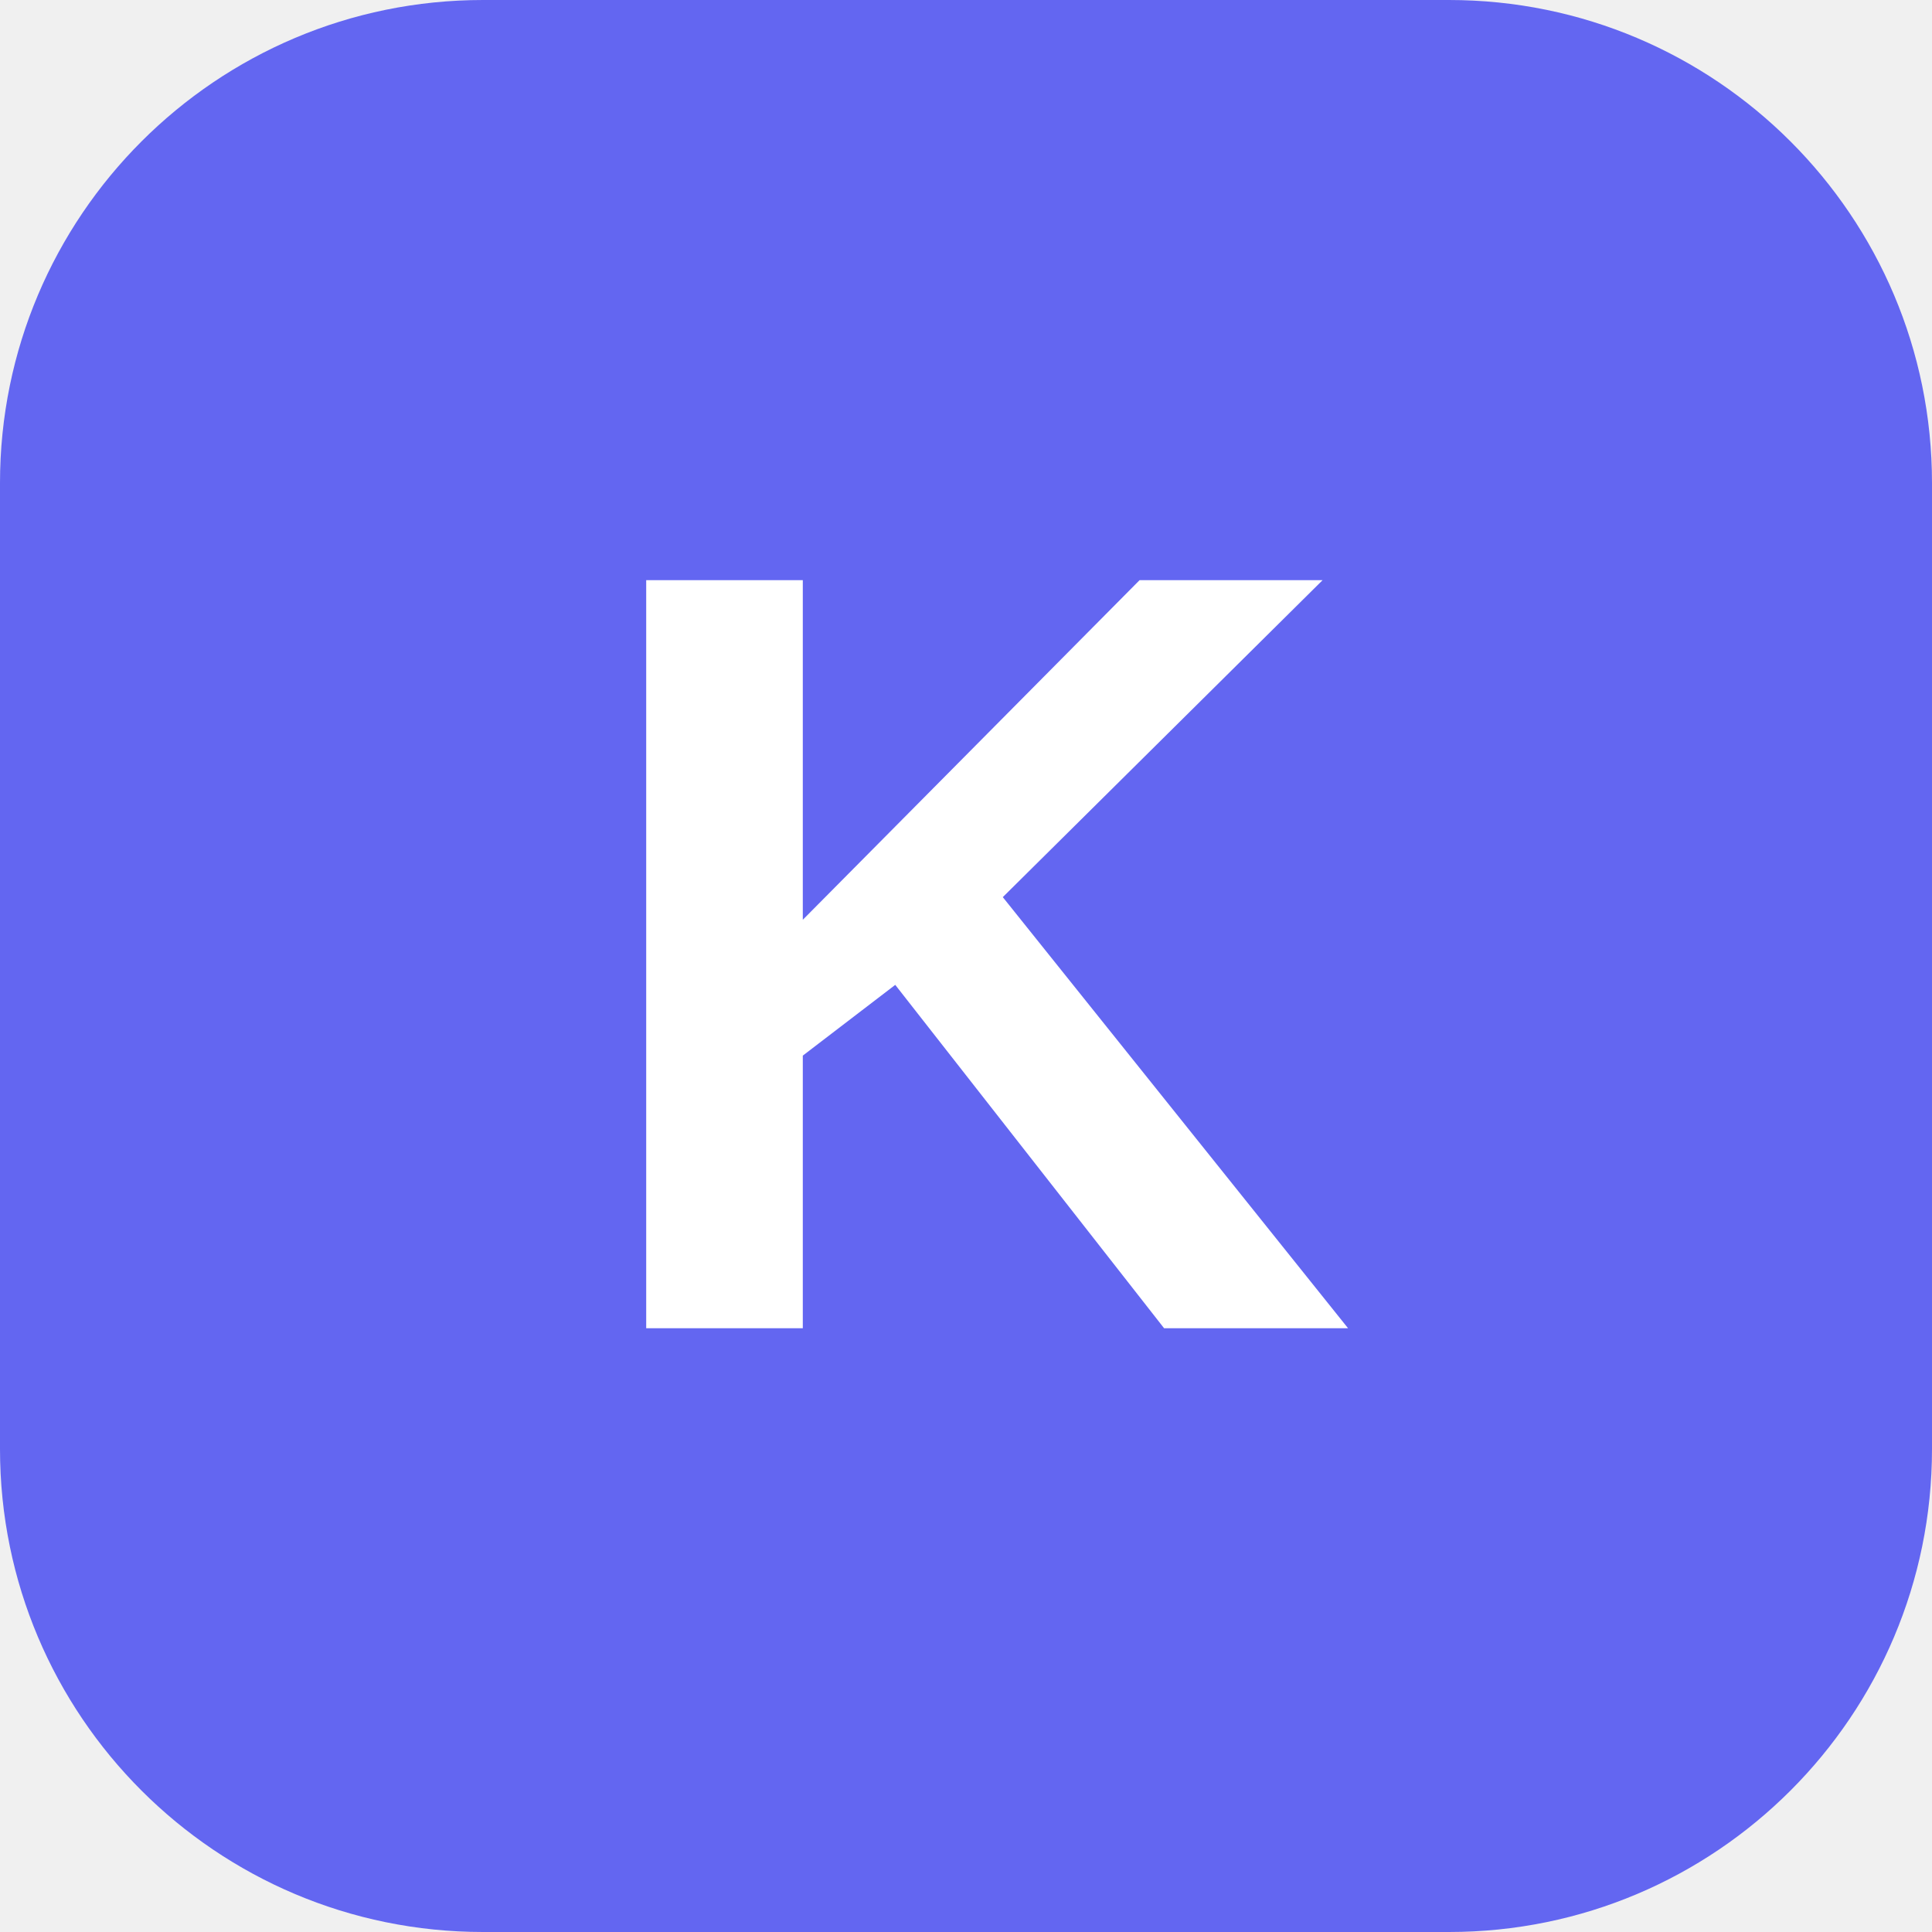
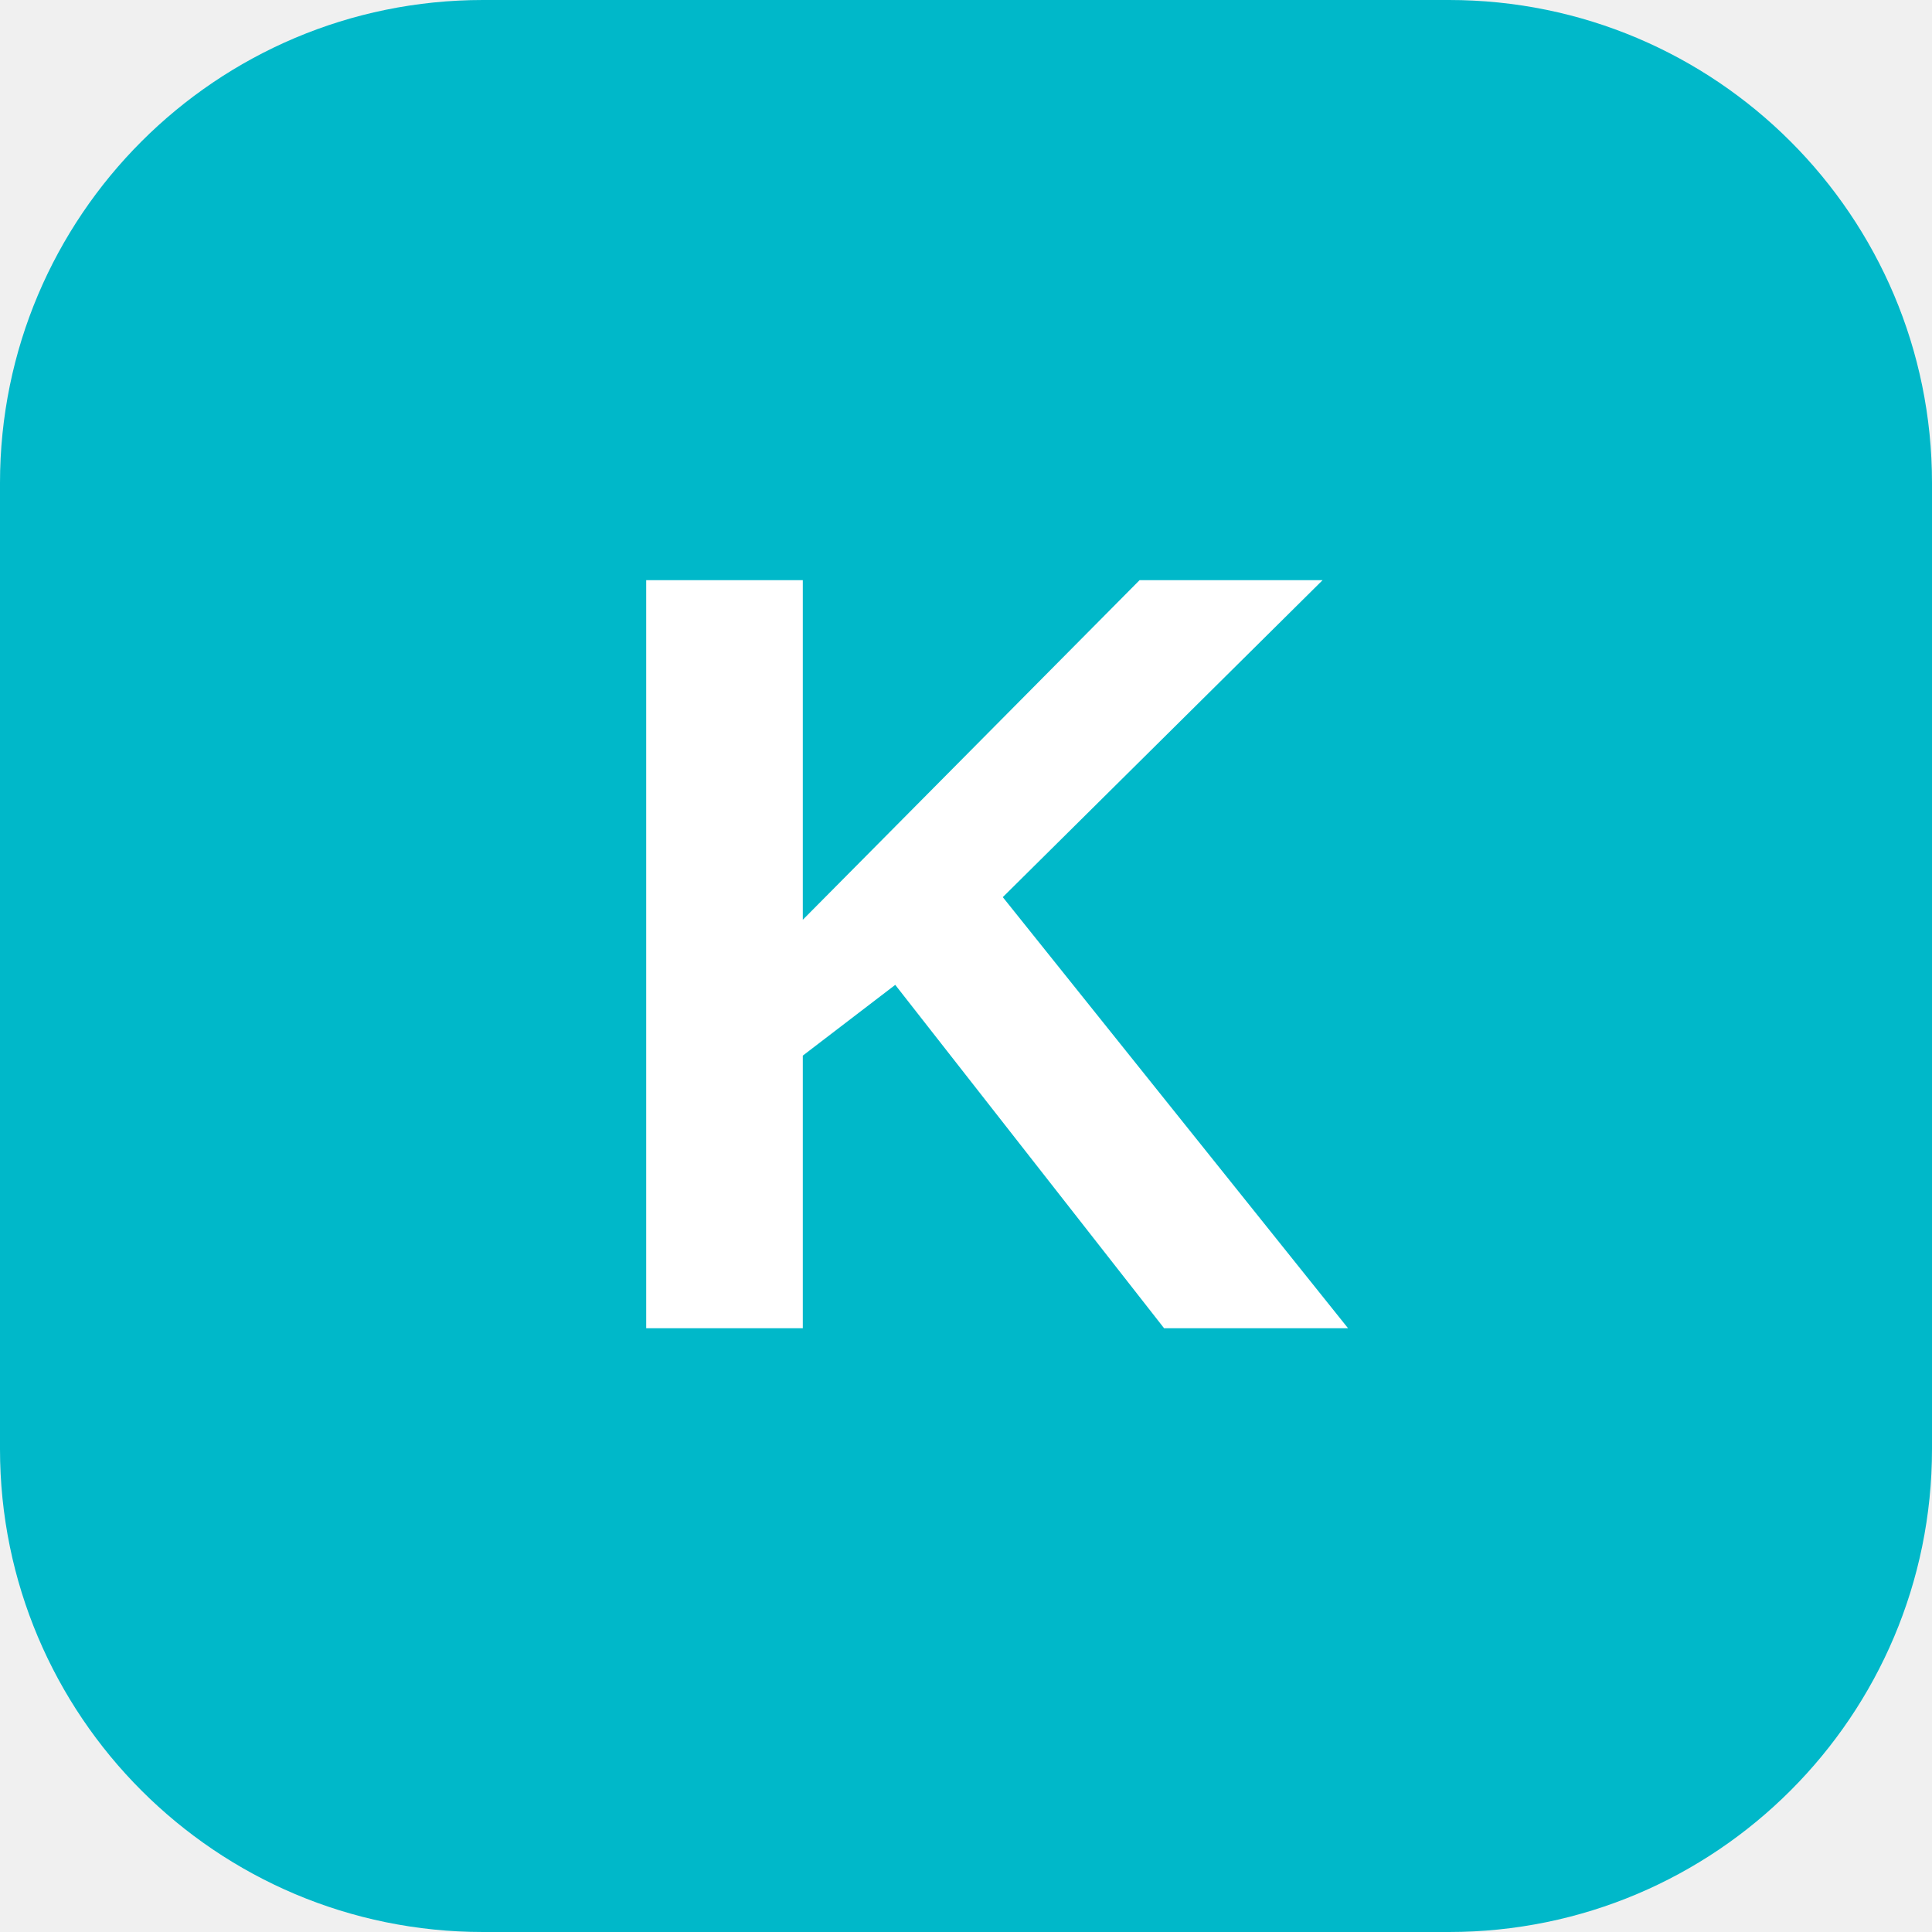
<svg xmlns="http://www.w3.org/2000/svg" viewBox="0 0 32 32" role="img" aria-label="Kimhy">
-   <rect width="32" height="32" rx="8" fill="#6366f1" />
+   <rect width="32" height="32" rx="8" fill="#00b8c9" />
  <text x="16" y="22" text-anchor="middle" font-family="Arial, Helvetica, sans-serif" font-weight="700" font-size="18" fill="#ffffff">K</text>
</svg>
